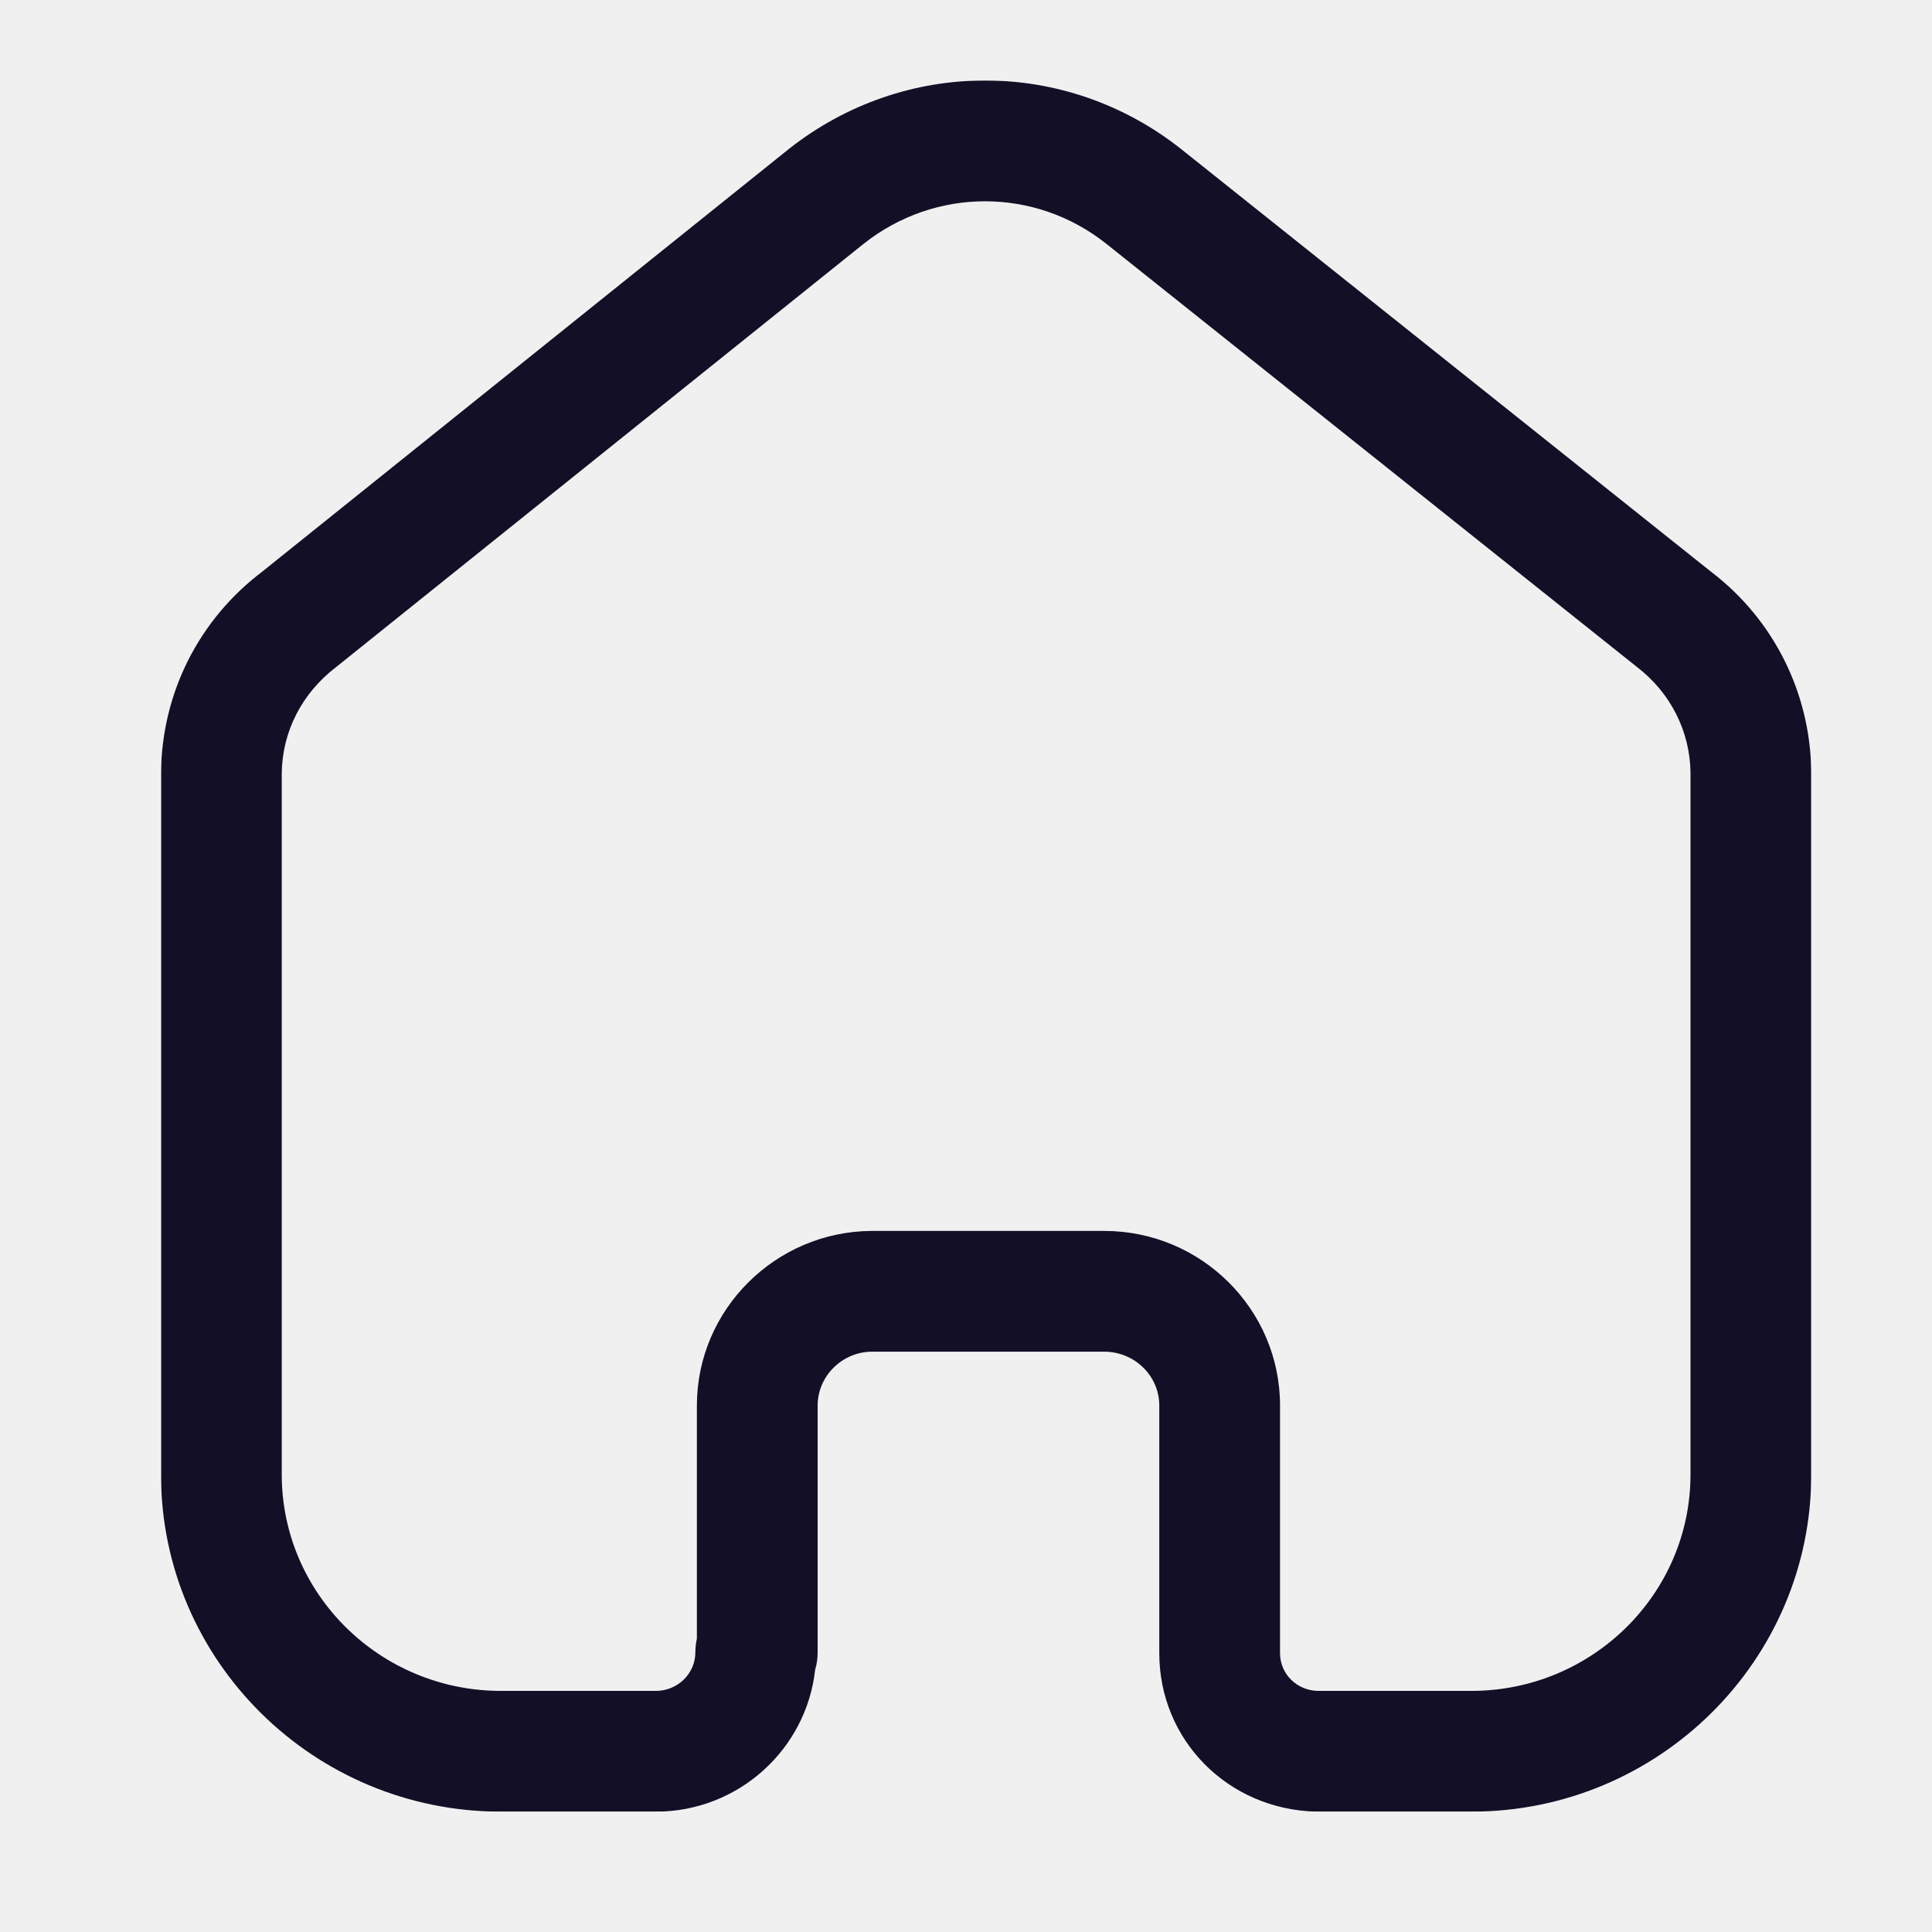
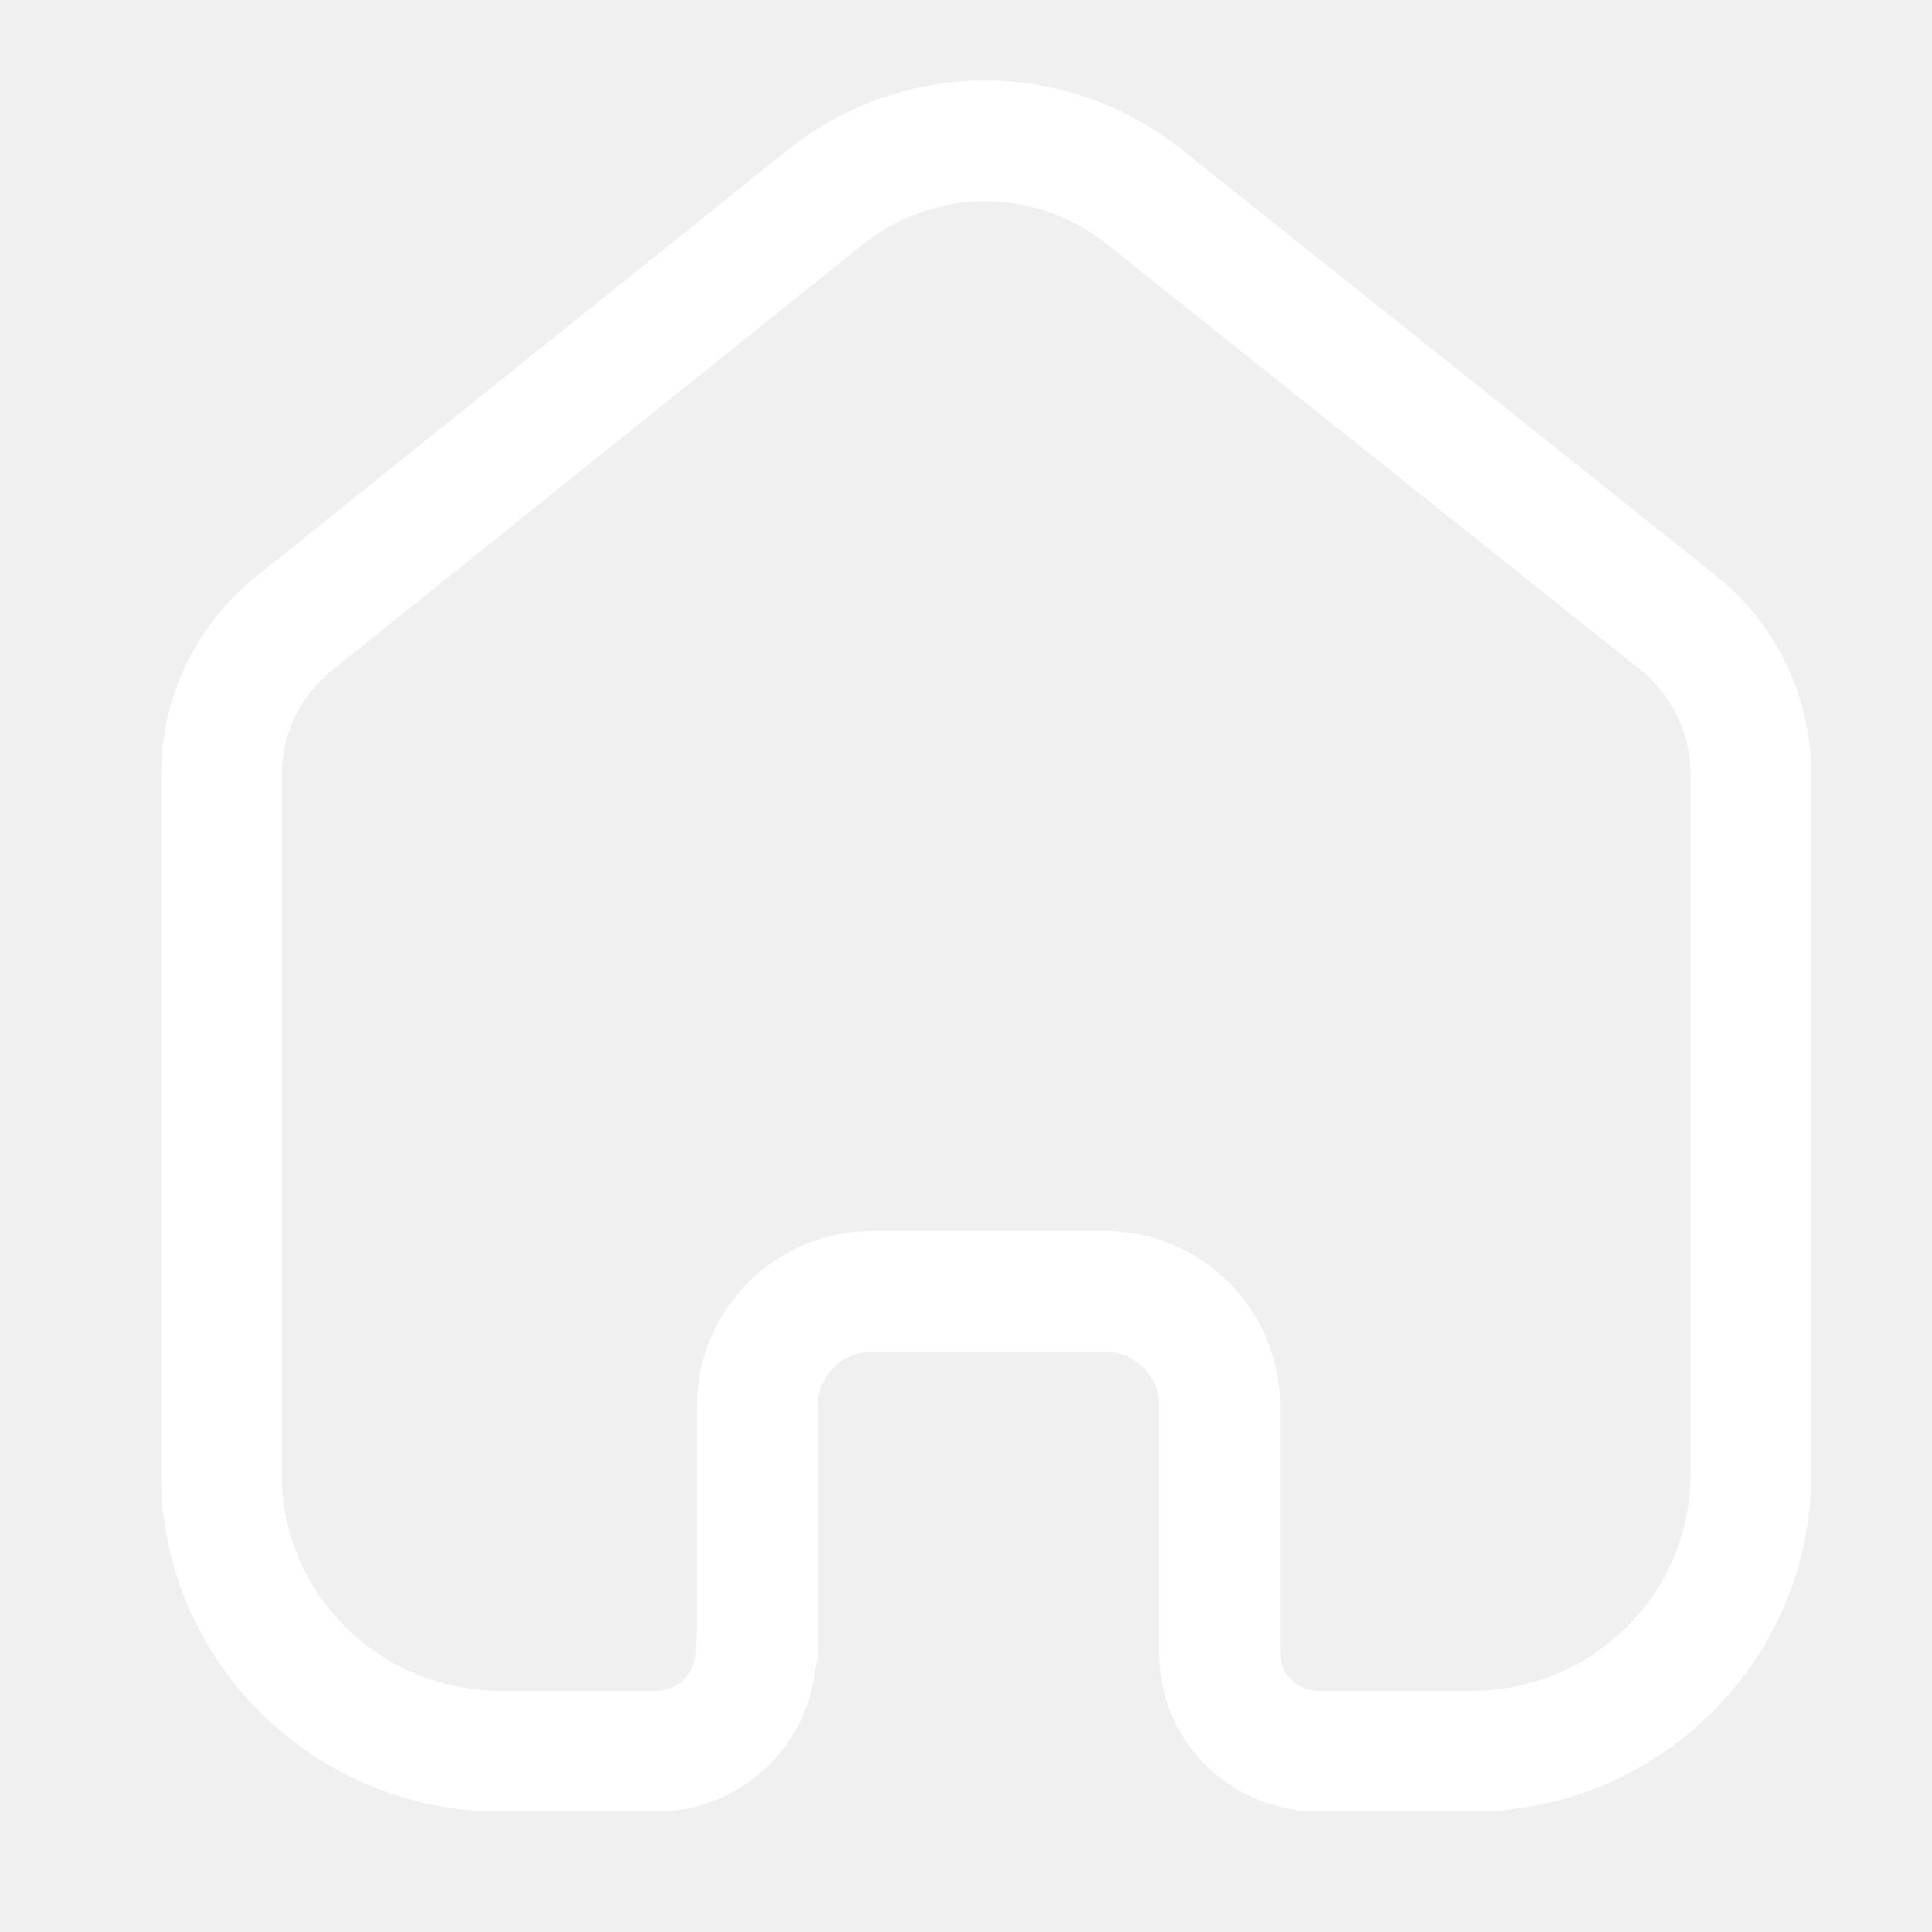
- <svg xmlns="http://www.w3.org/2000/svg" width="24" height="24" viewBox="0 0 24 24" fill="black">
+ <svg xmlns="http://www.w3.org/2000/svg" width="24" height="24" viewBox="0 0 24 24" fill="#fff">
  <mask id="mask0_1152_3143" style="mask-type:alpha" maskUnits="userSpaceOnUse" x="2" y="1" width="21" height="22">
    <path fill-rule="evenodd" clip-rule="evenodd" d="M2 1H22.5V22.505H2V1Z" fill="white" />
  </mask>
  <g mask="url(#mask0_1152_3143)">
-     <path fill-rule="evenodd" clip-rule="evenodd" d="M13.717 15.291C14.921 15.291 15.901 16.264 15.901 17.46V20.536C15.901 20.793 16.107 20.999 16.371 21.005H18.277C19.779 21.005 21 19.799 21 18.317V9.593C20.993 9.083 20.75 8.603 20.333 8.284L13.74 3.026C12.855 2.325 11.617 2.325 10.729 3.028L4.181 8.282C3.748 8.611 3.505 9.091 3.5 9.61V18.317C3.5 19.799 4.721 21.005 6.223 21.005H8.147C8.418 21.005 8.638 20.79 8.638 20.526C8.638 20.468 8.645 20.41 8.657 20.355V17.46C8.657 16.271 9.631 15.299 10.826 15.291H13.717ZM18.277 22.505H16.353C15.251 22.479 14.401 21.614 14.401 20.536V17.46C14.401 17.091 14.094 16.791 13.717 16.791H10.831C10.462 16.793 10.157 17.094 10.157 17.46V20.526C10.157 20.601 10.147 20.673 10.126 20.741C10.018 21.731 9.172 22.505 8.147 22.505H6.223C3.894 22.505 2 20.626 2 18.317V9.603C2.01 8.609 2.468 7.699 3.259 7.1L9.794 1.855C11.233 0.715 13.238 0.715 14.674 1.853L21.256 7.103C22.029 7.692 22.487 8.6 22.5 9.582V18.317C22.5 20.626 20.606 22.505 18.277 22.505V22.505Z" fill="#130F26" />
+     <path fill-rule="evenodd" clip-rule="evenodd" d="M13.717 15.291C14.921 15.291 15.901 16.264 15.901 17.46V20.536C15.901 20.793 16.107 20.999 16.371 21.005H18.277C19.779 21.005 21 19.799 21 18.317V9.593C20.993 9.083 20.75 8.603 20.333 8.284L13.74 3.026C12.855 2.325 11.617 2.325 10.729 3.028L4.181 8.282C3.748 8.611 3.505 9.091 3.5 9.61V18.317C3.5 19.799 4.721 21.005 6.223 21.005H8.147C8.418 21.005 8.638 20.79 8.638 20.526C8.638 20.468 8.645 20.41 8.657 20.355V17.46C8.657 16.271 9.631 15.299 10.826 15.291H13.717ZM18.277 22.505H16.353C15.251 22.479 14.401 21.614 14.401 20.536V17.46C14.401 17.091 14.094 16.791 13.717 16.791H10.831C10.462 16.793 10.157 17.094 10.157 17.46V20.526C10.157 20.601 10.147 20.673 10.126 20.741C10.018 21.731 9.172 22.505 8.147 22.505H6.223C3.894 22.505 2 20.626 2 18.317V9.603C2.01 8.609 2.468 7.699 3.259 7.1L9.794 1.855C11.233 0.715 13.238 0.715 14.674 1.853L21.256 7.103C22.029 7.692 22.487 8.6 22.5 9.582V18.317C22.5 20.626 20.606 22.505 18.277 22.505V22.505Z" fill="white" />
  </g>
</svg>
